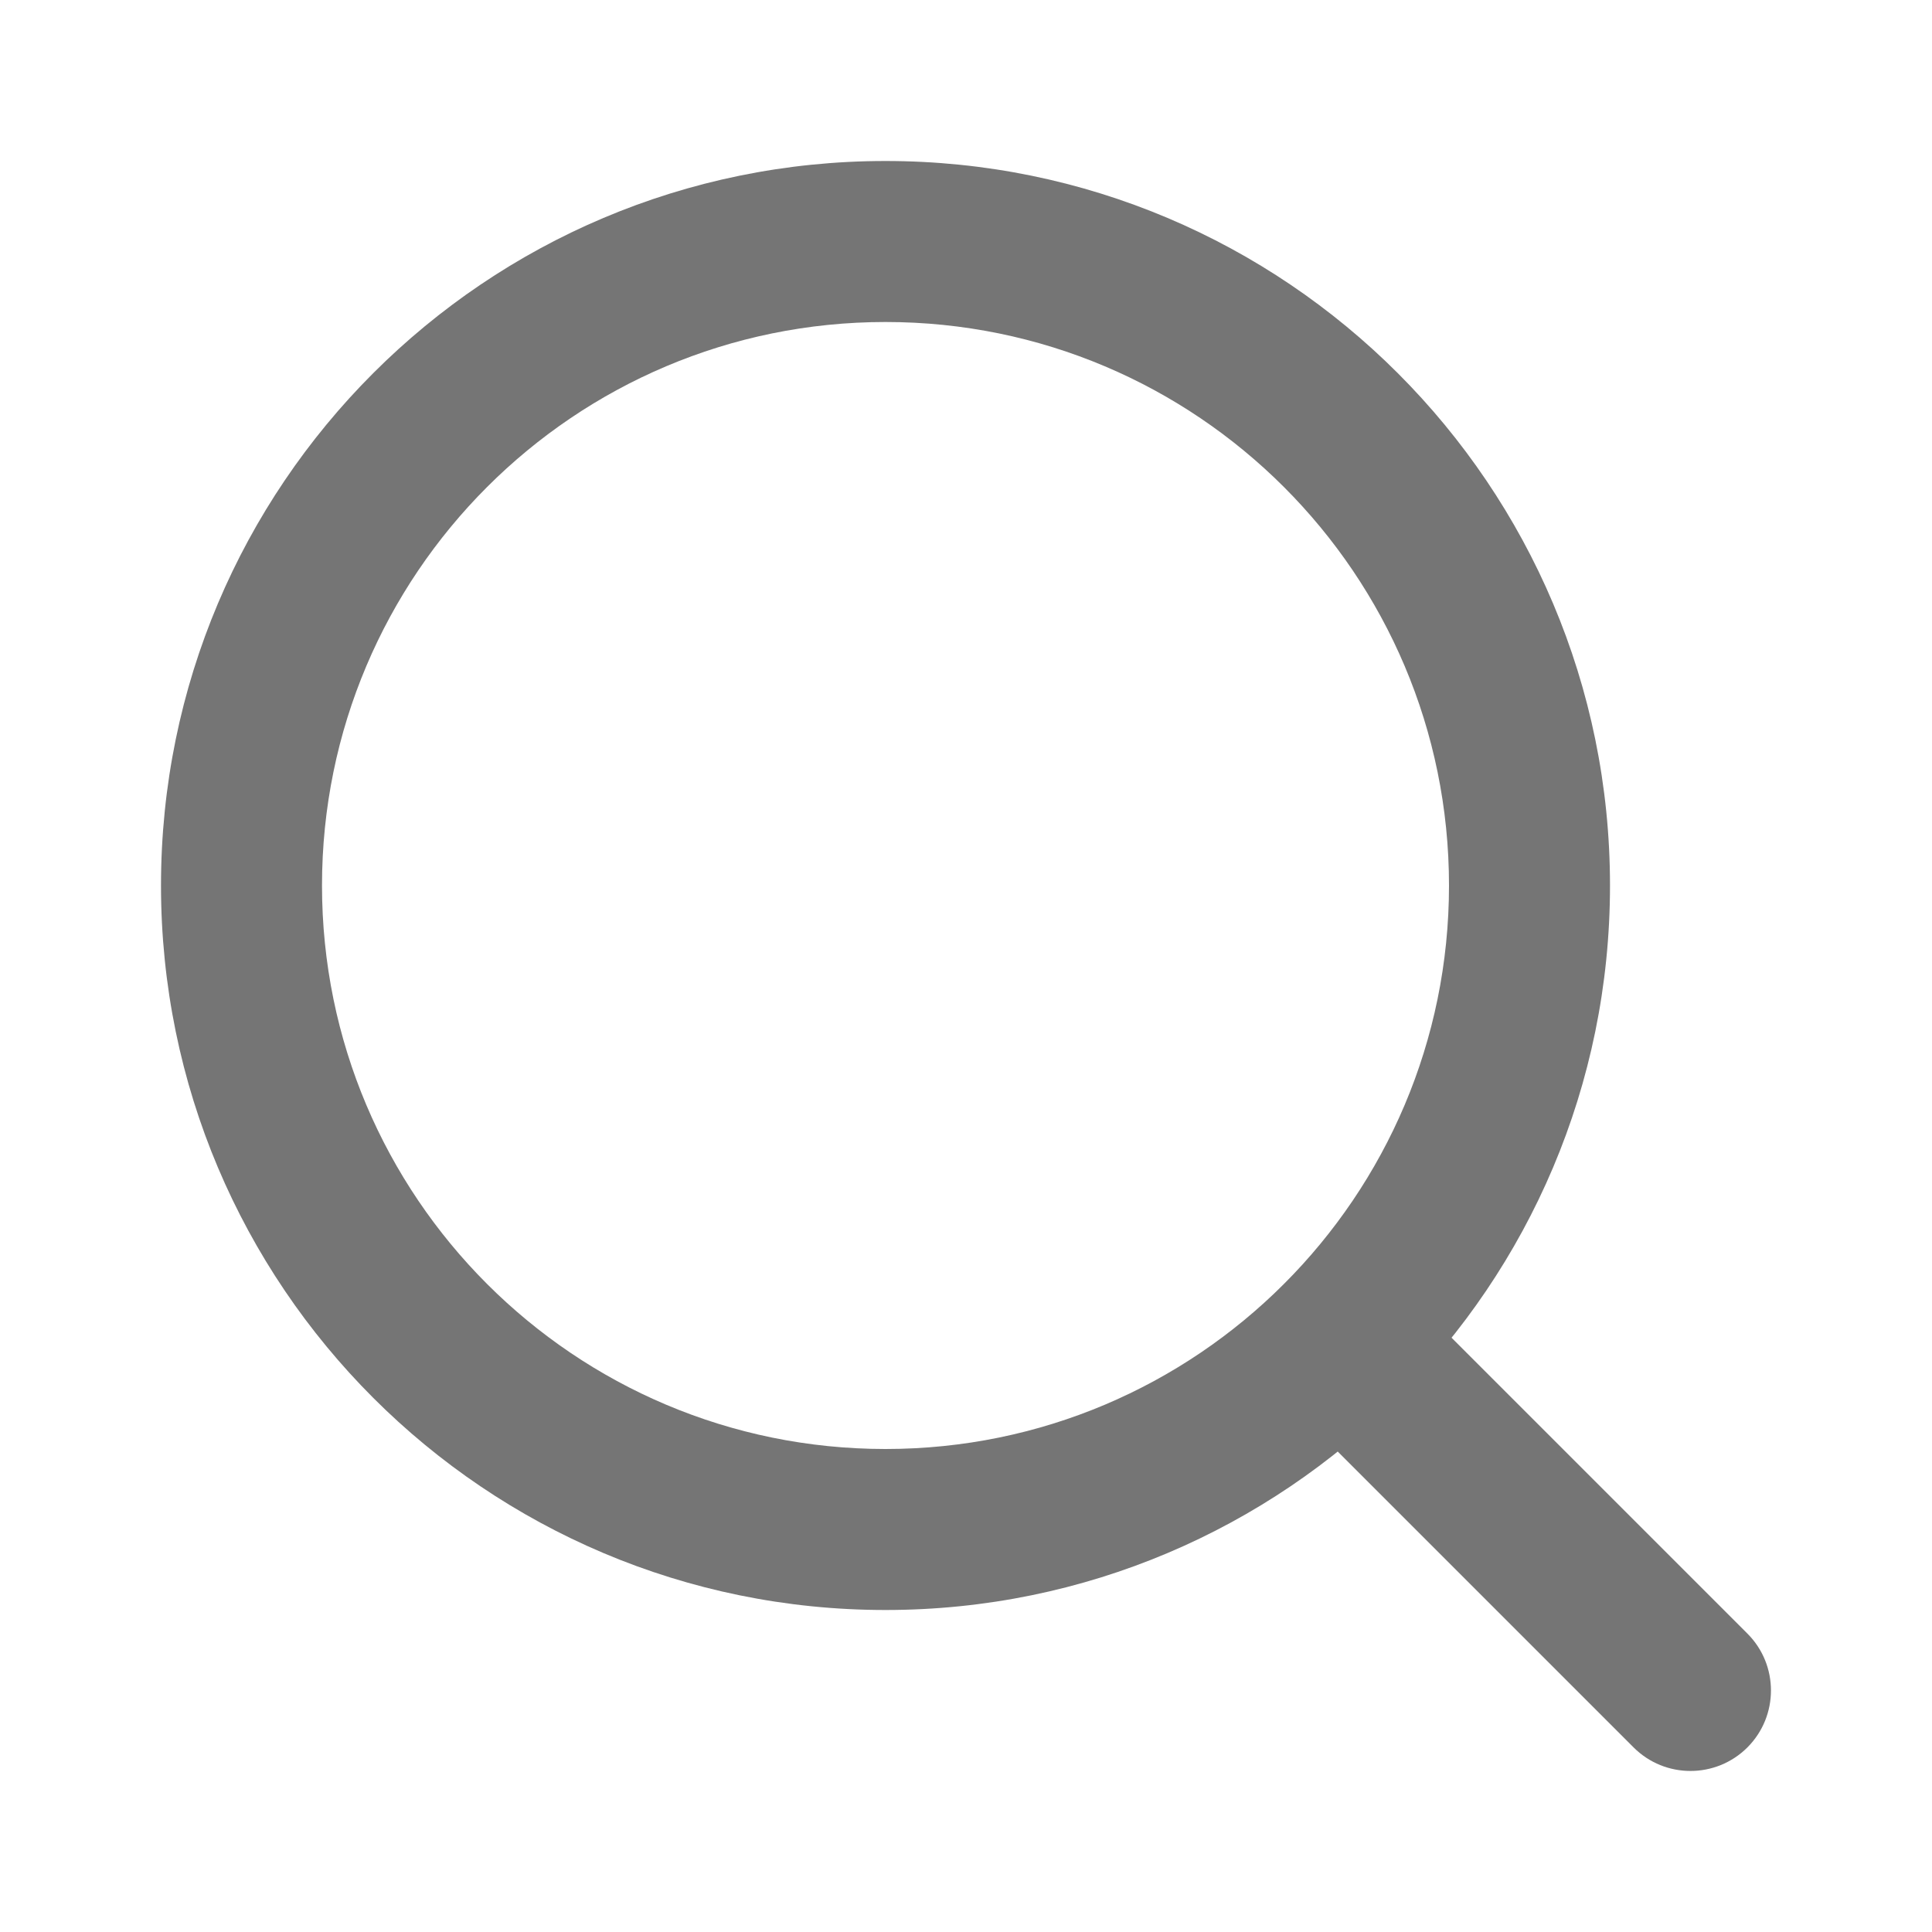
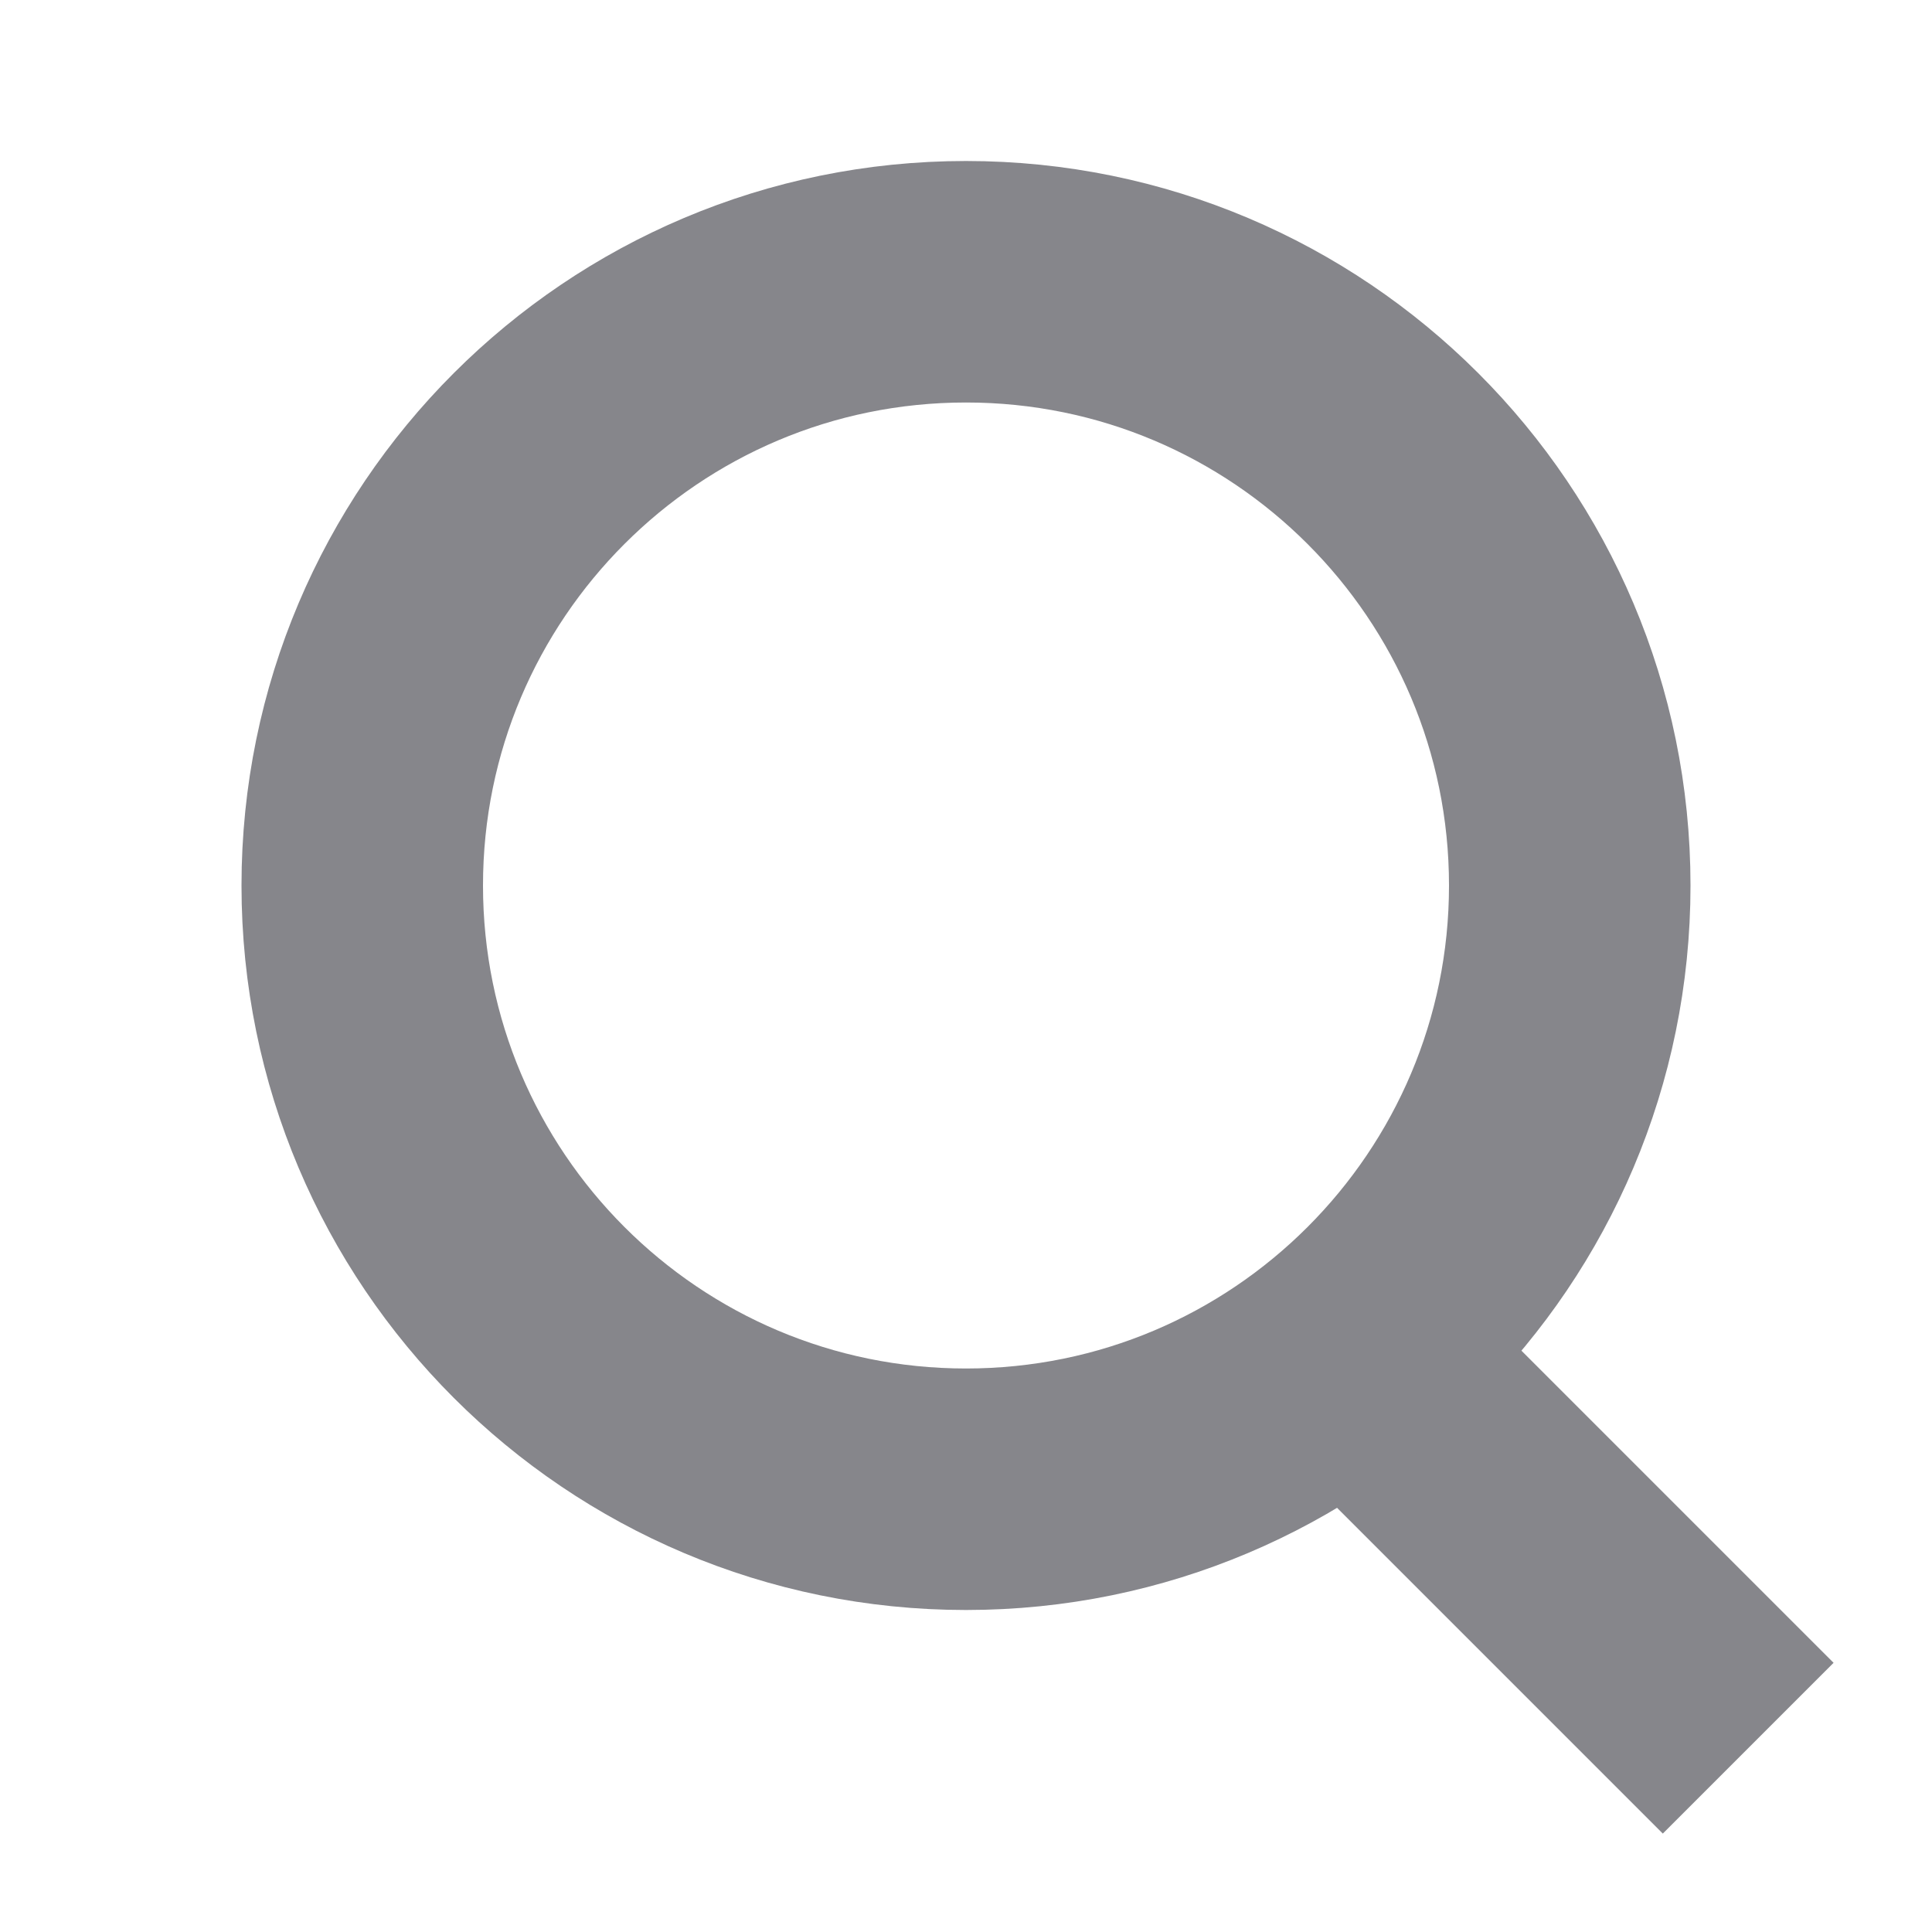
<svg xmlns="http://www.w3.org/2000/svg" width="24" height="24" viewBox="0 0 24 24" fill="none">
-   <path d="M15.953 15.953C16.343 15.562 16.977 15.562 17.367 15.953L21.707 20.293C22.097 20.683 22.097 21.316 21.707 21.707C21.316 22.097 20.683 22.097 20.293 21.707L15.953 17.367C15.562 16.977 15.562 16.343 15.953 15.953Z" fill="#757575" />
-   <path d="M18 11C18 7.134 14.866 4 11 4C7.134 4 4 7.134 4 11C4 14.866 7.134 18 11 18C14.866 18 18 14.866 18 11ZM20 11C20 15.971 15.971 20 11 20C6.029 20 2 15.971 2 11C2 6.029 6.029 2 11 2C15.971 2 20 6.029 20 11Z" fill="#757575" />
+   <rect x="15" y="17.121" width="3" height="7.999" transform="rotate(-45 15.0003 17.1213)" fill="#86868B" />
+   <circle cx="12" cy="11" r="7.5" stroke="#86868B" stroke-width="3" />
</svg>
